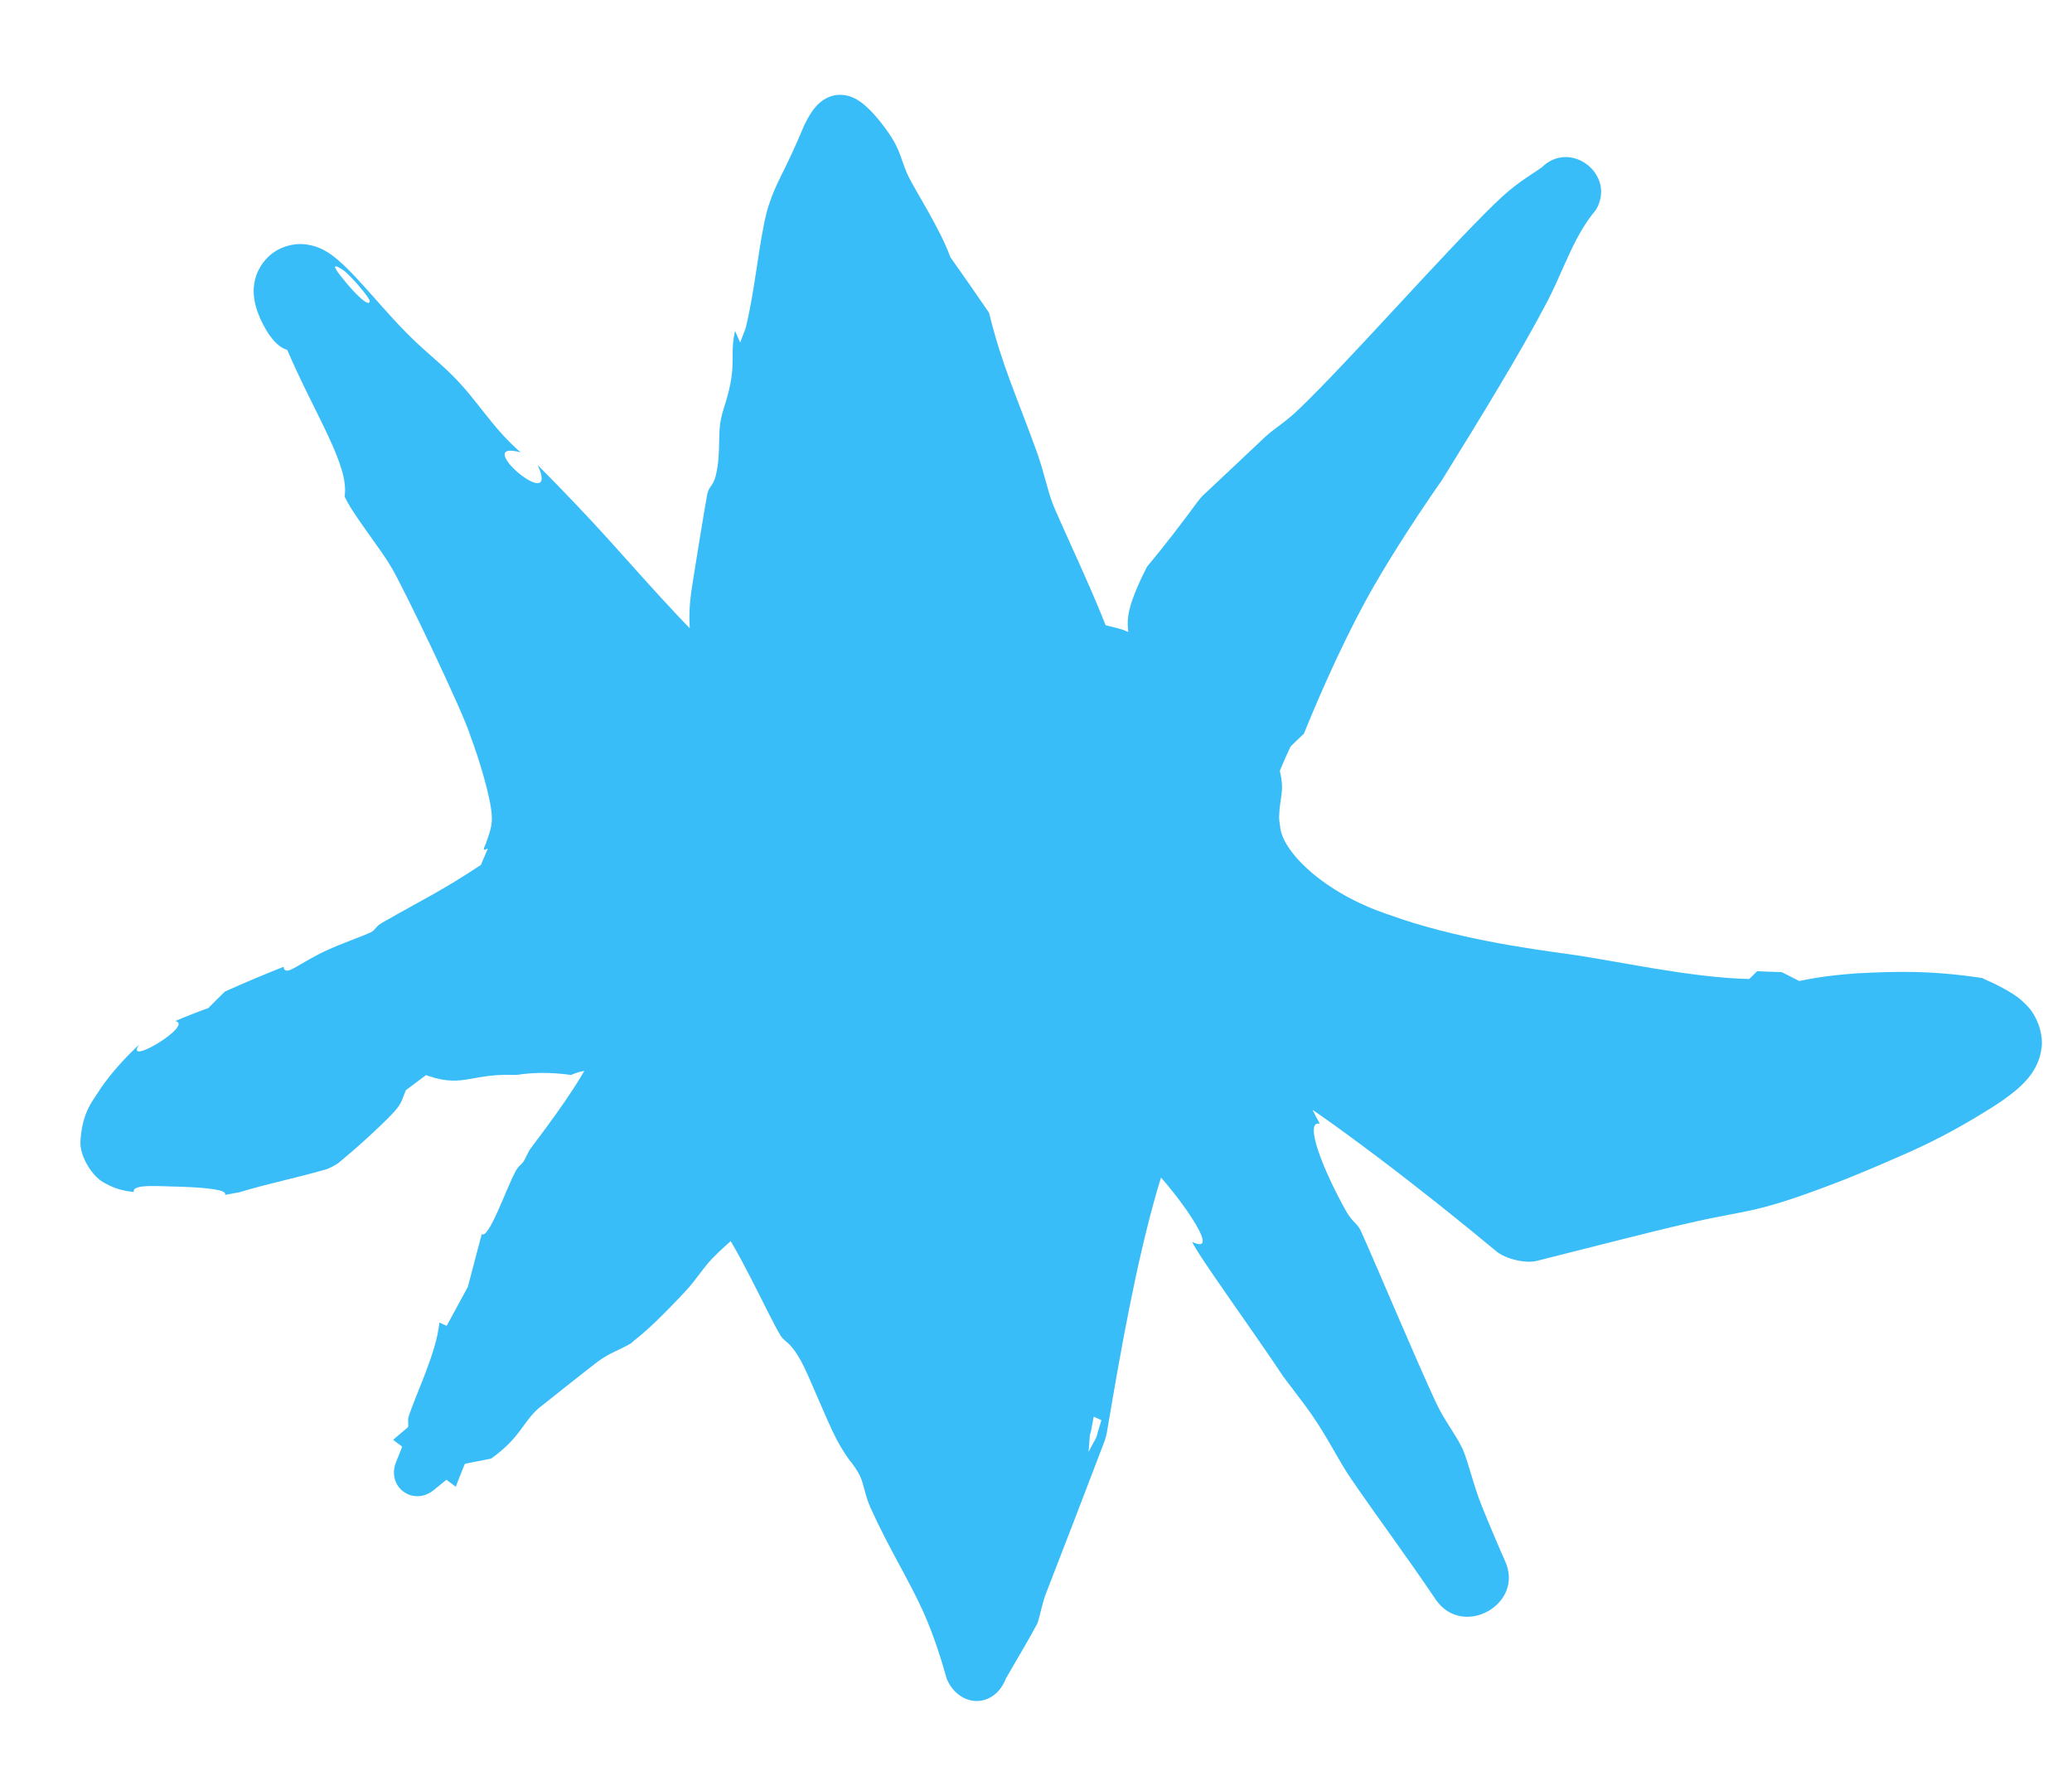
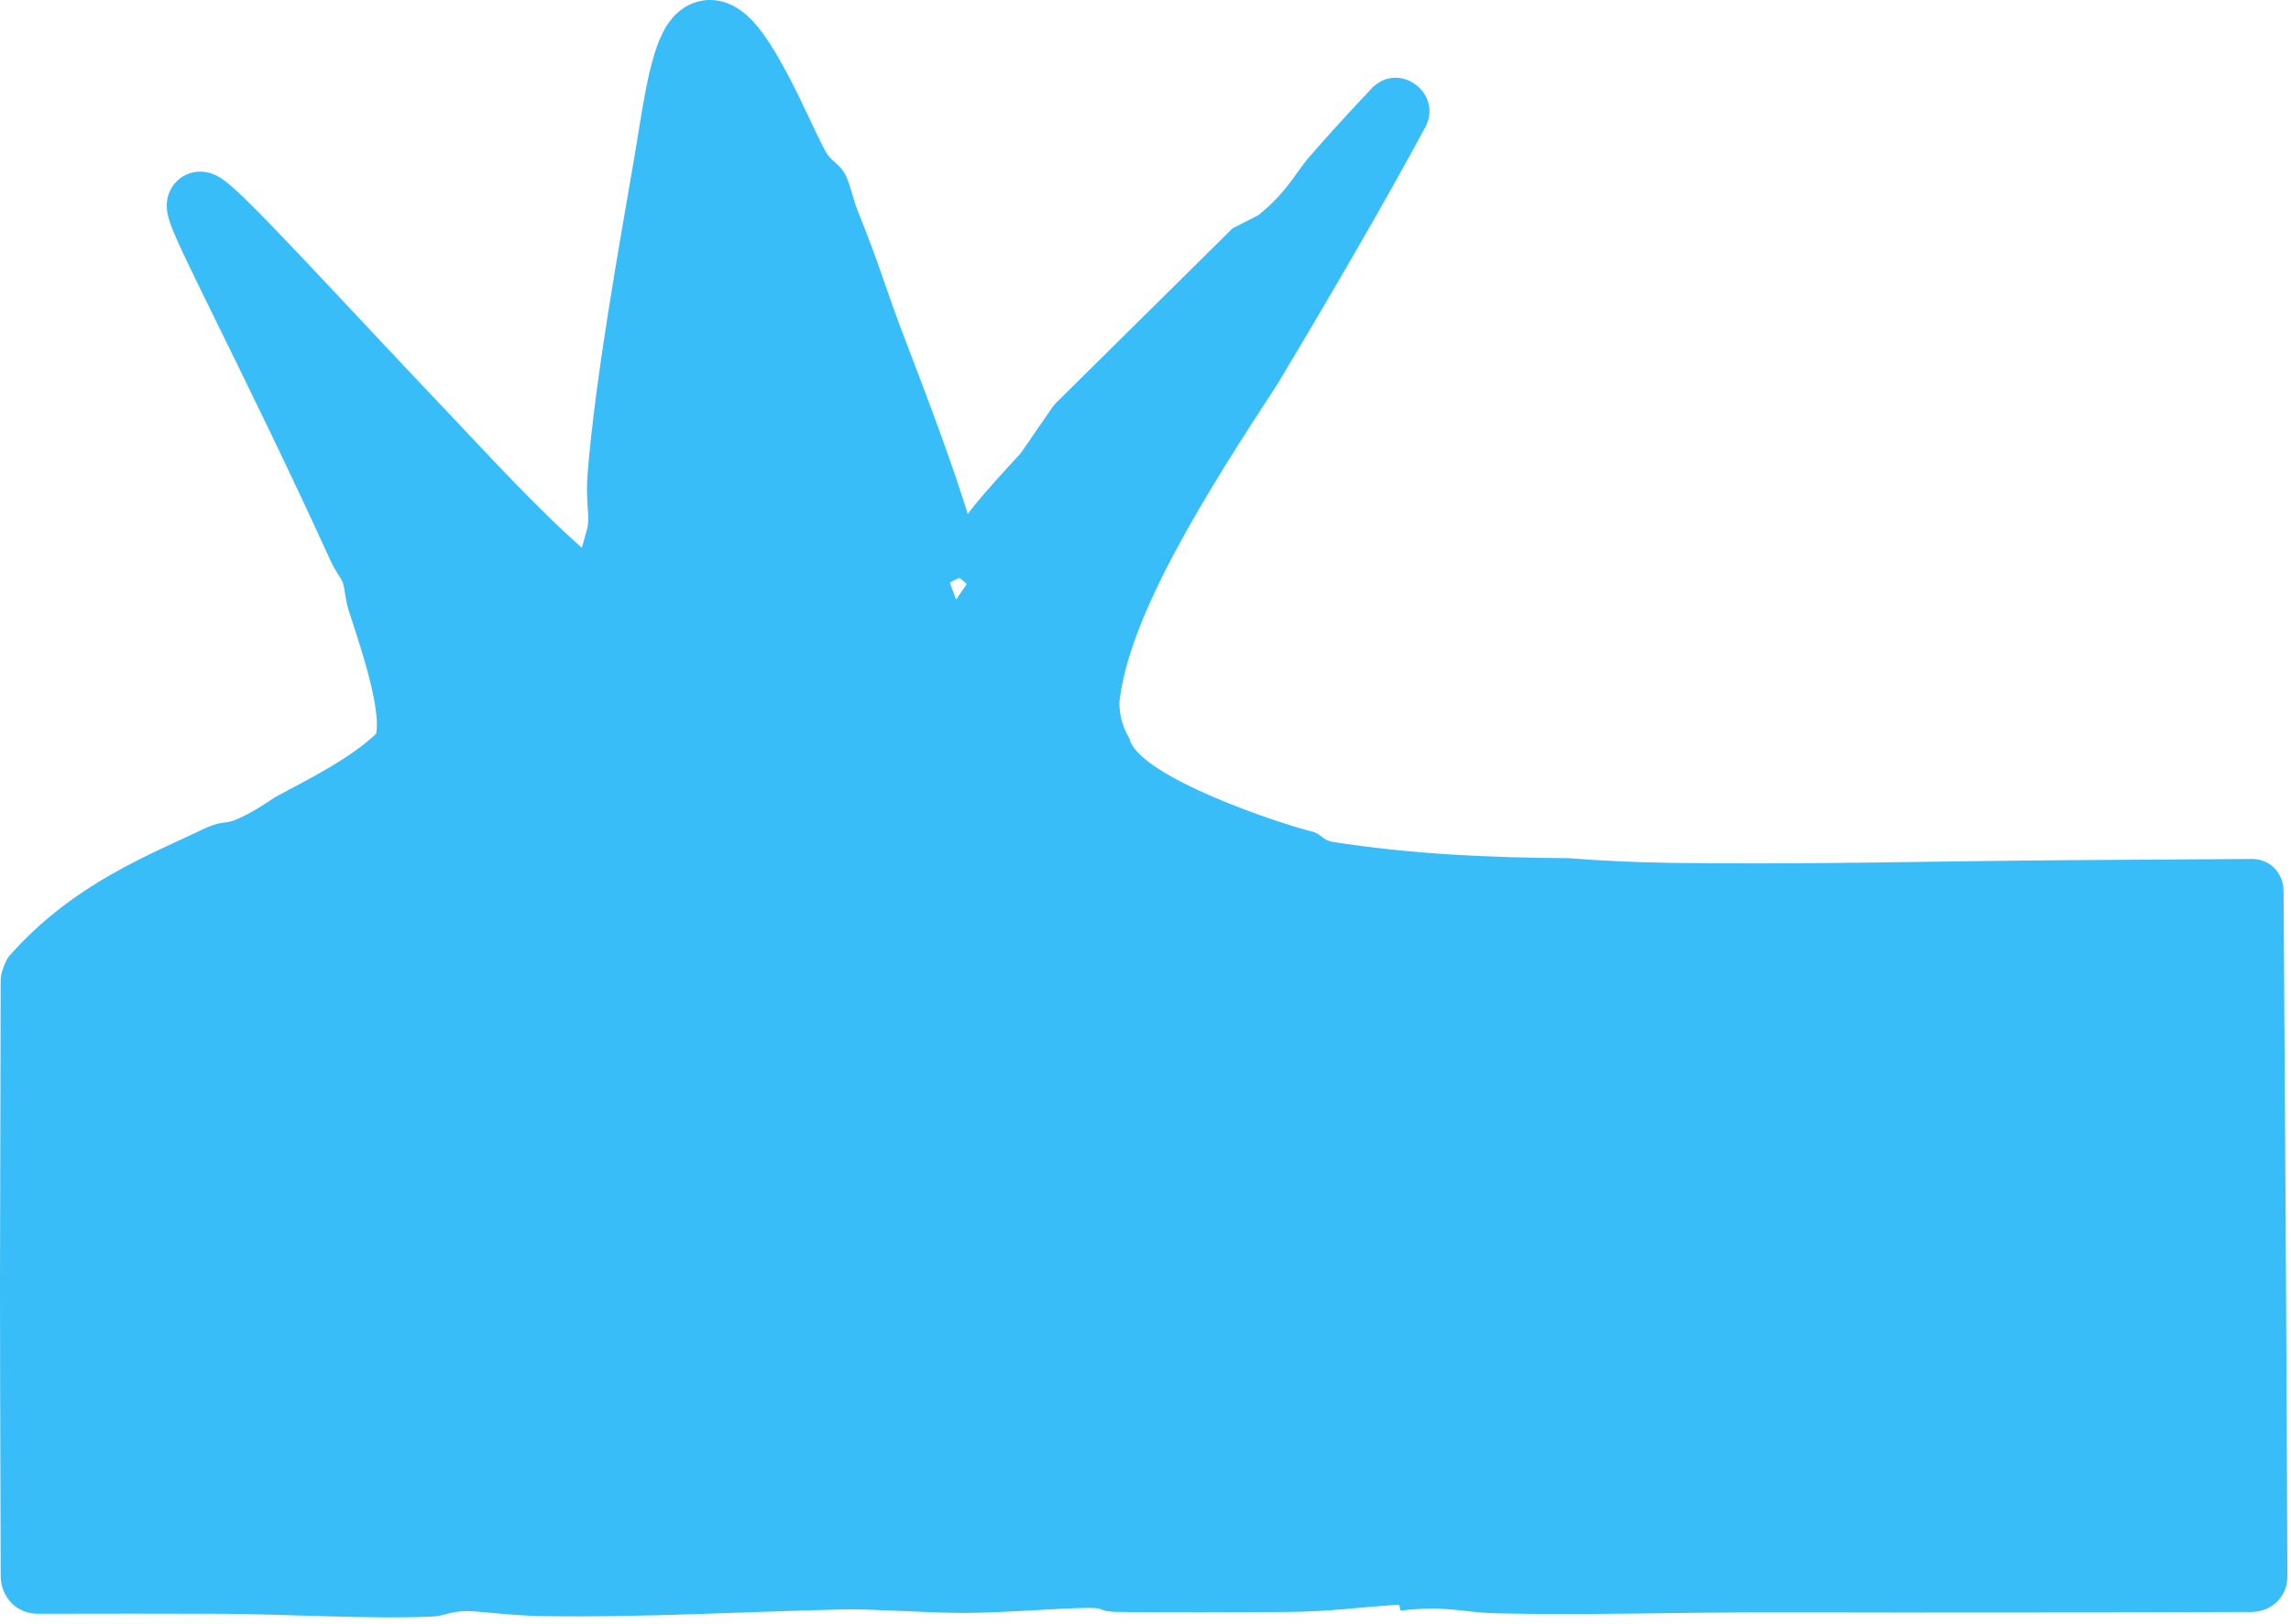
- <svg xmlns="http://www.w3.org/2000/svg" width="88" height="75" viewBox="0 0 88 75" fill="none">
-   <path d="M35.651 5.016C37.606 4.792 46.751 30.093 46.751 30.093L52.209 22.222L66.515 8.159L59.866 19.486C59.866 19.486 52.723 30.125 52.723 34.688C52.723 39.251 59.501 43.181 78.889 43.188C98.278 43.195 64.794 51.688 64.794 51.688C64.794 51.688 52.915 41.828 52.723 43.724C52.531 45.621 62.377 66.994 62.377 66.994L55.836 57.547C55.836 57.547 50.329 48.451 49.001 48.017C47.673 47.583 45.447 60.61 45.447 60.61L41.457 70.793L37.347 61.537L31.682 49.998L25.895 55.933L17.776 62.486L23.242 49.323C23.242 49.323 25.499 45.784 25.833 45.042C26.167 44.301 21.867 44.83 21.867 44.83L17.952 44.538L13.421 48.22C13.421 48.22 2.065 51.48 5.485 47.188C8.905 42.895 18.867 40.188 21.867 37.188C24.867 34.188 12.083 12.633 12.753 12.322C13.423 12.011 30.629 32.19 30.933 30.046C31.236 27.902 33.695 5.239 35.651 5.016Z" fill="#38BDF8" />
-   <path d="M37.109 12.03C37.282 12.487 37.696 13.053 37.934 13.587C38.917 15.799 39.354 16.599 40.232 18.623C41.556 21.606 44.785 30.828 45.748 30.447C45.748 30.447 45.748 30.447 45.748 30.447C45.758 30.444 45.768 30.44 45.778 30.437C45.968 30.369 45.88 29.486 46.055 29.304C46.223 29.101 47.645 28.707 47.311 27.563C46.821 25.912 45.004 22.189 44.686 21.332C44.47 20.743 44.317 19.98 44.044 19.222C43.168 16.793 42.57 15.573 42.004 13.282C41.461 12.486 40.919 11.709 40.362 10.923C39.953 9.772 38.926 8.183 38.596 7.52C38.318 6.954 38.28 6.558 37.959 5.992C37.806 5.727 37.641 5.49 37.37 5.149C37.252 5.005 37.089 4.809 36.903 4.63C36.826 4.556 36.676 4.414 36.516 4.307C36.392 4.231 36.056 3.979 35.53 4.036C35.201 4.073 34.931 4.257 34.801 4.376C34.675 4.489 34.579 4.607 34.493 4.728C34.364 4.912 34.243 5.141 34.164 5.302C33.266 7.467 32.945 7.701 32.576 8.962C32.232 10.267 32.074 12.314 31.666 13.947C31.589 14.147 31.512 14.351 31.436 14.549C31.362 14.385 31.289 14.219 31.217 14.052C31.035 14.88 31.178 15.275 31.064 16.039C30.931 16.943 30.675 17.372 30.588 17.98C30.517 18.477 30.573 19.177 30.475 19.816C30.332 20.758 30.142 20.518 30.033 21.017C29.985 21.219 29.382 24.939 29.358 25.143C29.15 26.75 29.437 26.914 29.308 28.195C29.254 28.727 29.188 29.319 29.123 29.777C29.15 29.546 29.306 29.05 29.763 28.713C30.203 28.387 30.64 28.367 30.867 28.385C31.127 28.413 31.131 28.433 31.196 28.45C31.244 28.467 31.265 28.477 31.27 28.478C31.283 28.486 31.147 28.4 31.059 28.33C30.833 28.158 30.579 27.936 30.322 27.698C29.797 27.21 29.311 26.708 28.797 26.166C27.799 25.107 26.841 24.019 25.91 22.987C24.93 21.899 23.872 20.795 22.836 19.753C23.845 21.971 19.917 18.629 22.108 19.212C20.869 18.129 20.321 17.055 19.221 15.952C18.515 15.245 17.91 14.837 16.921 13.783C16.46 13.293 15.973 12.732 15.516 12.222C15.263 11.944 15.05 11.708 14.783 11.441C14.674 11.331 14.507 11.173 14.36 11.047C14.3 10.995 14.176 10.892 14.039 10.796C13.962 10.744 13.911 10.708 13.769 10.63C13.652 10.57 13.511 10.496 13.251 10.429C13 10.374 12.551 10.274 11.918 10.552C11.261 10.847 10.93 11.479 10.849 11.817C10.754 12.178 10.772 12.386 10.781 12.547C10.796 12.711 10.814 12.793 10.834 12.886C10.871 13.051 10.926 13.212 10.947 13.268C11.002 13.418 11.076 13.587 11.13 13.695C11.234 13.903 11.367 14.135 11.472 14.27C11.707 14.595 11.942 14.786 12.198 14.861C13.398 17.653 14.848 19.786 14.635 21.084C14.934 21.788 16.201 23.351 16.619 24.096C17.056 24.788 19.731 30.359 19.993 31.303C20.348 32.235 20.843 33.873 20.885 34.63C20.918 35.029 20.795 35.376 20.689 35.678C20.605 35.972 20.402 36.195 20.719 36.044C20.644 36.219 20.548 36.447 20.424 36.738C18.779 37.829 18.021 38.172 16.255 39.179C15.931 39.358 15.952 39.5 15.755 39.595C15.352 39.789 14.614 40.028 13.877 40.366C12.665 40.923 12.107 41.528 12.042 41.066C11.213 41.395 10.382 41.74 9.551 42.118C9.315 42.348 9.08 42.581 8.849 42.817C8.381 42.986 7.915 43.167 7.444 43.37C8.269 43.524 5.232 45.354 5.909 44.369C5.329 44.916 4.768 45.52 4.277 46.225C3.945 46.771 3.499 47.192 3.418 48.453C3.364 49.125 3.962 50.031 4.46 50.256C4.96 50.538 5.336 50.587 5.68 50.632C5.609 50.269 6.739 50.395 7.715 50.407C8.71 50.446 9.688 50.527 9.551 50.753C9.754 50.719 9.956 50.682 10.156 50.644C11.386 50.272 12.528 50.048 13.85 49.669C13.974 49.632 14.281 49.474 14.381 49.392C14.783 49.058 15.2 48.702 15.635 48.301C17.157 46.896 16.962 46.963 17.237 46.307C17.627 46.015 18.017 45.723 18.407 45.431C18.481 45.405 18.551 45.379 18.619 45.353L17.882 45.584C19.614 46.287 19.907 45.588 21.812 45.657C21.845 45.659 21.942 45.657 21.975 45.653C22.528 45.567 23.299 45.523 24.256 45.659C24.456 45.565 24.708 45.494 24.974 45.46C25.105 45.443 25.245 45.437 25.343 45.442C25.388 45.441 25.432 45.458 25.378 45.421C25.352 45.398 25.27 45.355 25.193 45.185C25.116 45.009 25.161 44.814 25.197 44.753C24.633 45.997 23.391 47.639 22.493 48.843C22.476 48.869 22.434 48.95 22.422 48.978C22.374 49.073 22.326 49.166 22.28 49.257C22.16 49.495 22.055 49.455 21.887 49.769C21.479 50.536 20.765 52.631 20.46 52.421C20.264 53.168 20.067 53.914 19.87 54.66C19.57 55.212 19.27 55.764 18.97 56.315C18.867 56.269 18.764 56.222 18.661 56.175C18.533 57.486 17.639 59.255 17.35 60.191C17.293 60.377 17.42 60.476 17.228 61.05C17.135 61.327 16.987 61.695 16.826 62.087C16.391 63.145 17.54 64.008 18.427 63.287C18.892 62.909 19.404 62.5 19.769 62.169C20.132 62.098 20.495 62.026 20.858 61.955C22.086 61.084 22.209 60.4 22.873 59.818C22.993 59.714 25.268 57.919 25.396 57.829C25.974 57.417 26.22 57.396 26.805 57.053C26.831 57.031 26.907 56.964 26.93 56.939C27.364 56.609 27.992 56.046 29.116 54.841C29.565 54.359 29.84 53.885 30.251 53.455C30.742 52.942 32.011 51.837 32.898 51.18L30.165 50.731C30.32 51.239 30.408 51.629 30.363 51.741C31.243 52.74 32.627 55.883 33.163 56.747C33.325 57.007 33.556 56.972 34.012 57.793C34.382 58.459 35.084 60.294 35.536 61.146C35.777 61.6 35.98 61.889 36.15 62.115L36.128 62.068C36.288 62.298 36.417 62.466 36.515 62.672C36.702 63.063 36.726 63.488 36.966 64.027C37.719 65.709 38.619 67.137 39.214 68.466C39.65 69.439 39.954 70.401 40.217 71.333C40.776 72.569 42.238 72.554 42.721 71.295C43.187 70.479 43.659 69.71 44.067 68.941C44.198 68.525 44.264 68.092 44.43 67.667C45.238 65.59 46.077 63.405 46.918 61.194C46.941 61.133 46.993 60.951 47.003 60.887C47.594 57.382 48.242 53.702 49.139 50.578C49.228 50.282 49.334 49.923 49.455 49.582C49.518 49.407 49.588 49.236 49.637 49.133C49.662 49.078 49.69 49.042 49.642 49.085C49.615 49.104 49.57 49.156 49.409 49.233C49.286 49.302 48.899 49.387 48.598 49.272C48.316 49.142 48.503 49.204 48.569 49.272C48.66 49.343 48.774 49.448 48.883 49.557C49.103 49.777 49.334 50.038 49.541 50.285C49.965 50.794 50.339 51.301 50.612 51.723C51.158 52.571 51.303 53.068 50.631 52.749C50.9 53.347 53.096 56.358 54.443 58.38C54.454 58.397 54.486 58.448 54.498 58.464C55.046 59.184 55.487 59.767 55.682 60.047C56.41 61.088 56.834 62.019 57.401 62.841C58.67 64.685 59.723 66.081 60.983 67.95C62.136 69.613 64.766 68.132 63.918 66.296C63.603 65.587 63.282 64.831 62.927 63.953C62.576 63.081 62.346 62.047 62.122 61.555C61.837 60.932 61.355 60.366 60.985 59.571C60.109 57.687 58.611 54.106 57.802 52.293C57.653 51.961 57.433 51.911 57.179 51.458C56.179 49.677 55.361 47.569 56.055 47.731C55.638 46.977 55.308 46.236 55.033 45.48C54.899 45.111 54.781 44.745 54.684 44.388C54.644 44.237 54.593 44.029 54.573 43.91C54.559 43.837 54.55 43.768 54.55 43.741C54.546 43.714 54.569 43.697 54.557 43.924C54.541 44.116 54.465 44.424 54.249 44.708C54.023 45.02 53.642 45.224 53.426 45.28C53.008 45.387 52.905 45.327 52.864 45.334C52.795 45.325 52.923 45.369 53.032 45.428C53.272 45.55 53.591 45.737 53.898 45.924C56.417 47.465 60.34 50.48 63.569 53.163C63.956 53.477 64.804 53.68 65.283 53.553C67.718 52.942 70.019 52.341 71.623 51.975C74.376 51.328 74.394 51.634 78.316 50.112C79.182 49.767 80.051 49.394 81.097 48.933C82.331 48.381 83.461 47.76 84.631 47.02C84.955 46.81 85.199 46.649 85.564 46.355C85.73 46.215 85.882 46.09 86.108 45.829C86.212 45.706 86.314 45.569 86.408 45.405C86.509 45.234 86.644 44.93 86.692 44.605C86.825 43.932 86.488 43.101 86.08 42.708C85.795 42.404 85.521 42.226 85.253 42.074C85.034 41.948 84.882 41.869 84.694 41.779C84.52 41.693 84.3 41.605 84.188 41.542C81.969 41.206 80.47 41.262 78.875 41.342C78 41.403 77.227 41.498 76.416 41.668C76.167 41.544 75.921 41.418 75.677 41.293C75.341 41.281 74.972 41.267 74.627 41.253C74.515 41.363 74.404 41.473 74.292 41.583C71.796 41.53 68.661 40.811 66.611 40.525C64.887 40.29 61.769 39.856 59.019 38.864C56.162 37.921 54.411 36.11 54.365 35.072C54.338 34.937 54.327 34.814 54.324 34.7C54.352 33.822 54.57 33.644 54.355 32.744C54.495 32.396 54.649 32.051 54.812 31.709C55 31.52 55.186 31.345 55.378 31.164C56.194 29.143 57.314 26.678 58.403 24.803C59.165 23.489 60.175 21.919 61.232 20.405C61.242 20.389 61.274 20.34 61.284 20.323C62.891 17.724 64.584 14.973 65.732 12.774C66.202 11.876 66.646 10.668 67.15 9.814C67.377 9.429 67.583 9.153 67.785 8.908C68.655 7.423 66.705 5.902 65.48 7.109C64.901 7.519 64.375 7.781 63.47 8.664C61.211 10.868 57.328 15.302 55.177 17.369C54.538 17.983 54.144 18.173 53.697 18.591C52.759 19.469 51.915 20.279 51.068 21.066C51.025 21.11 50.909 21.245 50.875 21.295C50.191 22.224 49.499 23.132 48.71 24.079C47.503 26.457 48.018 26.536 47.939 27.478C47.878 28.192 47.473 30.226 47.575 30.626C47.647 30.907 48.282 30.486 48.329 30.842C50.291 28.352 50.874 27.138 52.059 24.833C52.484 24.223 52.909 23.614 53.334 23.004L53.172 23.198C56.034 20.4 58.896 17.602 61.759 14.805C61.974 14.408 62.189 14.012 62.405 13.615C62.405 13.615 62.404 13.615 62.404 13.615C63.597 12.229 64.386 11.929 65.141 11.295C65.886 10.669 66.691 9.966 67.542 9.199L65.257 7.416C63.211 10.576 60.851 14.527 58.456 18.655L58.508 18.572C55.412 23.653 51.987 28.565 51.314 34.676C51.317 37.171 53.005 39.012 54.385 39.982C56.418 41.877 63.859 43.738 65.446 43.635C65.853 43.639 65.991 43.455 66.428 43.504C70.237 44.124 74.068 44.416 77.889 44.568C78.222 44.557 78.559 44.546 78.9 44.535C80.695 44.481 82.839 44.48 83.951 44.884C83.99 44.902 83.978 44.904 83.923 44.851C83.852 44.796 83.687 44.535 83.694 44.283C83.695 44.032 83.787 43.916 83.789 43.911C83.805 43.89 83.774 43.931 83.736 43.965C83.562 44.13 83.168 44.375 82.815 44.56C82.05 44.964 81.201 45.315 80.343 45.644C76.869 46.95 73.213 47.957 69.621 48.955C67.914 49.424 66.134 49.896 64.436 50.319L65.694 50.605C63.765 48.997 61.826 47.439 59.824 45.922C58.821 45.164 57.81 44.421 56.737 43.703C56.202 43.348 55.656 42.997 55.044 42.661C54.728 42.491 54.414 42.328 53.992 42.173C53.877 42.132 53.769 42.097 53.635 42.063C53.476 42.024 53.32 41.993 53.103 41.982C52.82 41.988 52.562 41.946 52.012 42.261C51.485 42.589 51.253 43.172 51.224 43.561C53.773 53.132 57.51 59.763 60.906 67.659L63.707 66.082C61.531 62.923 59.354 59.772 57.175 56.629L57.23 56.713C56.124 54.903 54.993 53.123 53.799 51.358C53.314 50.643 52.795 49.883 52.227 49.105C51.939 48.712 51.642 48.317 51.302 47.908C51.131 47.704 50.958 47.502 50.73 47.272C50.627 47.167 50.489 47.036 50.343 46.916C50.159 46.778 50.005 46.619 49.508 46.438C49.163 46.32 48.756 46.318 48.441 46.405C48.165 46.478 47.963 46.59 47.8 46.703C47.506 46.916 47.386 47.072 47.265 47.221C47.062 47.487 46.947 47.7 46.839 47.909C46.643 48.295 46.499 48.662 46.375 48.997C46.124 49.685 45.93 50.34 45.751 50.986C45.398 52.278 45.125 53.506 44.906 54.649C44.598 56.291 44.778 57.031 44.142 59.126C44.224 59.166 44.306 59.206 44.388 59.246C44.293 59.638 44.195 60.028 44.107 60.372L44.18 60.107C43.608 61.28 43.091 62.255 42.473 63.788C41.932 65.129 40.688 68.274 39.95 70.194L42.934 70.149C42.739 69.717 42.571 69.35 42.445 69.083C42.097 68.341 42.072 68.685 41.763 67.987C41.234 66.79 40.307 64.146 39.575 62.497C39.368 62.032 39.102 61.477 38.817 60.896C38.812 60.884 38.796 60.851 38.791 60.839C38.111 59.576 37.34 58.195 36.975 57.409C35.764 54.804 34.547 52.021 33.26 49.236C32.678 48.019 31.362 47.82 30.416 48.769C29.161 49.997 27.914 51.248 26.711 52.521C25.996 53.278 25.203 54.285 24.753 54.824L24.891 54.699C24.752 54.829 24.643 54.929 24.573 54.983C23.935 55.483 23.617 55.474 23.176 55.795C21.289 57.173 18.716 59.452 16.696 61.157L19.355 63.15C19.533 62.695 19.703 62.266 19.864 61.875C21.466 57.977 23.139 53.981 24.813 49.983L24.678 50.242C25.601 48.772 26.433 47.566 27.397 45.754C27.47 45.592 27.534 45.392 27.557 45.157C27.584 44.899 27.547 44.579 27.442 44.314C27.218 43.761 26.889 43.527 26.678 43.384C26.273 43.137 26.072 43.111 25.891 43.061C25.54 42.981 25.311 42.967 25.081 42.951C24.629 42.925 24.246 42.933 23.861 42.947C23.096 42.978 22.392 43.04 21.644 43.127L21.982 43.119C20.668 43.021 19.361 42.925 18.066 42.833C17.745 42.805 17.114 43.01 16.863 43.208C16.599 43.425 16.334 43.642 16.071 43.857C14.981 44.751 13.704 45.792 12.342 46.902L12.94 46.59C11.395 47.019 9.617 47.435 7.984 47.638C7.201 47.743 6.261 47.752 6.021 47.666C5.98 47.664 6.086 47.645 6.31 47.927C6.542 48.224 6.515 48.636 6.493 48.667C6.448 48.765 6.582 48.459 6.781 48.22C7.596 47.175 8.79 46.31 9.787 45.637C10.66 45.063 10.308 45.013 11.089 44.572C11.964 44.09 12.527 43.981 12.952 43.779C15.191 42.59 19.705 41.251 23.019 38.335C23.972 37.266 23.887 36.402 23.924 35.765C23.918 35.113 23.831 34.621 23.742 34.194C23.596 33.524 23.308 33.12 23.209 32.736C23.157 32.543 23.162 32.102 22.988 31.515C21.401 26.49 19.627 23.213 17.392 18.752C16.82 17.628 16.226 16.467 15.643 15.306C15.341 14.704 15.059 14.138 14.773 13.541C14.641 13.265 14.495 12.953 14.375 12.68C14.308 12.525 14.265 12.424 14.213 12.285C14.191 12.226 14.179 12.189 14.173 12.167C14.172 12.163 14.178 12.177 14.187 12.237C14.189 12.252 14.191 12.27 14.193 12.292C14.197 12.339 14.203 12.413 14.192 12.526C14.179 12.639 14.155 12.802 14.043 13.022C13.937 13.238 13.695 13.514 13.382 13.654C13.016 13.819 12.726 13.793 12.56 13.769C12.388 13.739 12.299 13.7 12.238 13.674C12.109 13.612 12.139 13.622 12.118 13.611C12.098 13.598 12.114 13.608 12.144 13.633C12.189 13.669 12.253 13.724 12.336 13.799C12.468 13.918 12.655 14.099 12.794 14.236C13.113 14.553 13.434 14.884 13.75 15.215C14.397 15.893 15.03 16.576 15.674 17.274C16.96 18.668 18.25 20.085 19.545 21.492C22.151 24.308 24.715 27.112 27.51 29.678C28.019 30.136 28.499 30.511 29.009 30.84C29.25 30.992 29.535 31.163 29.839 31.289C29.942 31.335 30.049 31.376 30.167 31.411C30.3 31.445 30.361 31.475 30.673 31.497C30.943 31.508 31.337 31.454 31.687 31.16C32.039 30.862 32.152 30.474 32.178 30.231C32.176 29.729 32.155 29.413 32.172 29.29C32.26 28.628 32.546 28.221 32.767 26.893C33.5 22.457 34.047 16.432 34.928 12.293C35.143 11.274 35.465 10.081 35.831 8.931C36.014 8.36 36.204 7.811 36.404 7.311C36.5 7.072 36.598 6.846 36.692 6.662C36.771 6.496 36.901 6.327 36.82 6.453C36.793 6.486 36.757 6.533 36.651 6.618C36.522 6.717 36.274 6.876 35.885 6.923C35.498 6.968 35.188 6.87 35.02 6.792C34.845 6.708 34.828 6.684 34.782 6.652C34.713 6.596 34.747 6.621 34.779 6.662C34.869 6.768 34.988 6.934 35.123 7.143C35.389 7.555 35.683 8.081 35.934 8.56C36.451 9.549 36.877 10.496 36.959 10.816C37.067 11.241 36.929 11.549 37.109 12.03ZM15.706 12.799C15.665 13.048 15.152 12.541 14.749 12.065C14.343 11.581 13.917 11.044 14.56 11.463C14.834 11.634 15.725 12.664 15.706 12.799ZM46.45 60.175C46.56 60.221 46.669 60.269 46.778 60.322C46.726 60.494 46.675 60.663 46.627 60.82C46.619 60.869 46.58 61.007 46.562 61.053C46.452 61.258 46.342 61.464 46.232 61.669C46.251 61.429 46.269 61.19 46.288 60.951C46.288 60.949 46.289 60.947 46.29 60.945C46.303 60.91 46.333 60.806 46.339 60.769C46.375 60.57 46.41 60.385 46.45 60.175Z" fill="#38BDF8" />
-   <path d="M47.485 26.688C49.985 27.357 49.485 30.687 49.485 30.687L50.485 32.687H44.985L43.985 29.687L44.985 26.687C44.985 26.687 44.985 26.018 47.485 26.688Z" fill="#38BDF8" />
+ <svg xmlns="http://www.w3.org/2000/svg" width="103" height="73" viewBox="0 0 103 73" fill="none">
+   <path d="M31.883 1.875C33.838 1.651 42.983 26.953 42.983 26.953L48.441 19.081L62.747 5.018L56.098 16.346C56.098 16.346 48.955 26.984 48.955 31.547C48.955 36.11 55.733 40.04 75.121 40.047L101.232 40.047L101.232 70.859L1.717 70.859L1.717 44.047C5.137 39.754 15.099 37.047 18.099 34.047C21.099 31.047 8.315 9.492 8.985 9.181C9.655 8.87 26.861 29.049 27.165 26.905C27.468 24.761 29.927 2.099 31.883 1.875Z" fill="#38BDF8" />
+   <path d="M38.008 7.859C38.225 8.283 38.357 8.977 38.569 9.497C39.459 11.699 39.686 12.549 40.423 14.553C41.536 17.514 45.008 26.248 43.985 26.59C43.985 26.59 43.985 26.59 43.985 26.59C43.975 26.594 43.966 26.598 43.956 26.601C43.766 26.667 43.273 25.959 43.025 25.945C42.768 25.907 41.419 26.505 40.952 25.476C40.289 23.985 39.25 20.182 38.92 19.382C38.699 18.841 38.306 18.198 38.008 17.503C37.04 15.249 36.655 14.026 35.476 12.133C35.317 11.252 35.152 10.371 34.974 9.482C34.439 8.464 33.948 6.783 33.634 6.175C33.369 5.654 33.1 5.45 32.817 4.923C32.67 4.652 32.499 4.252 32.297 3.841C32.117 3.457 31.758 2.871 31.595 2.767C31.58 2.748 31.655 2.87 31.994 2.853C32.28 2.813 32.342 2.707 32.349 2.719C32.363 2.713 32.338 2.756 32.325 2.793C32.291 2.878 32.248 3.009 32.225 3.117C32.162 3.37 32.148 3.567 32.126 3.793C32.099 4.205 32.096 4.571 31.98 5.11C31.731 6.26 31.141 8.102 31.006 9.677C31.015 9.877 31.024 10.078 31.033 10.281C31.154 10.158 31.276 10.036 31.397 9.915C31.306 10.702 31.052 11.001 30.93 11.726C30.789 12.569 30.91 13.037 30.822 13.608C30.75 14.078 30.504 14.69 30.425 15.302C30.31 16.194 30.558 16.028 30.531 16.515C30.516 16.702 30.161 20.268 30.142 20.458C29.956 21.979 29.638 22.083 29.462 23.287C29.274 24.572 29.149 25.834 29.013 27.167C28.976 27.429 28.883 27.779 28.622 28.129C28.367 28.484 27.934 28.755 27.594 28.85C26.874 29.05 26.441 28.864 26.3 28.834C26.099 28.773 25.945 28.704 25.802 28.633C25.693 28.579 25.608 28.532 25.517 28.479C25.428 28.427 25.341 28.373 25.255 28.316C25.183 28.27 25.119 28.227 25.052 28.181C24.922 28.092 24.769 27.98 24.658 27.897C24.185 27.542 23.742 27.172 23.337 26.827C22.511 26.119 21.742 25.414 21.026 24.73C19.991 23.738 18.981 22.654 18.047 21.592C20.13 22.672 17.209 18.689 17.579 20.854C16.633 19.593 15.639 19.002 14.672 17.877C14.051 17.154 13.717 16.545 12.791 15.553C11.134 13.774 8.994 12.215 9.129 11.15C8.958 11 8.746 10.811 8.602 10.69C8.509 10.61 8.427 10.544 8.379 10.508C8.346 10.483 8.321 10.468 8.337 10.48C8.358 10.492 8.321 10.477 8.439 10.537C8.497 10.563 8.581 10.603 8.753 10.636C8.918 10.664 9.216 10.701 9.609 10.525C10.156 10.278 10.374 9.748 10.412 9.525C10.462 9.284 10.437 9.148 10.436 9.122C10.429 9.056 10.422 9.028 10.42 9.016C10.415 8.995 10.428 9.039 10.439 9.067C10.463 9.134 10.514 9.261 10.552 9.348C10.645 9.563 10.739 9.767 10.845 9.988C11.045 10.405 11.254 10.808 11.461 11.163C11.874 11.868 12.286 12.392 12.758 12.637C13.124 13.26 13.569 15.153 13.883 15.924C14.194 16.635 16.616 22.16 16.97 23.09C17.363 24.003 18.013 25.612 18.37 26.383C18.81 27.349 19.861 27.806 19.473 29.975C19.724 30.876 19.856 31.593 19.88 32.322C19.853 33.017 19.981 33.869 19.002 34.95C18.737 35.195 18.432 35.433 18.094 35.664C17.757 35.891 17.642 35.799 17.455 35.927C17.068 36.191 16.452 36.686 15.752 37.079C14.604 37.721 13.811 37.772 14.138 38.107C13.405 38.552 12.673 38.982 11.947 39.41C11.647 39.459 11.343 39.51 11.043 39.559C10.681 39.836 10.322 40.112 9.966 40.39C10.142 39.581 7.546 41.321 8.611 41.19C7.151 41.8 5.728 42.453 4.453 43.251C4.265 42.734 2.942 43.989 2.696 44.827L2.969 44.047C3.086 44.452 3.222 44.708 3.337 44.615C3.336 44.801 3.336 44.987 3.335 45.173C3.142 46.803 3.3 48.299 3.17 50.285C3.041 52.271 2.97 52.084 2.637 52.688C2.656 53.155 2.675 53.623 2.694 54.09C3.609 56.542 2.025 56.109 2.727 60.308C2.151 61.649 2.454 64.956 2.628 67.149C2.648 67.404 2.76 67.408 2.794 67.748C2.877 68.579 2.734 70.699 3.094 70.626C3.083 70.704 3.072 70.782 3.061 70.859L1.717 69.516C2.373 69.609 3.029 69.703 3.686 69.796C4.285 69.73 4.885 69.665 5.485 69.599C5.482 69.487 5.479 69.374 5.476 69.262C6.684 69.645 8.582 69.498 9.518 69.59C9.704 69.608 9.744 69.763 10.323 69.805C11 69.856 12.261 69.81 13.068 69.858C13.382 69.686 13.695 69.515 14.009 69.343C15.451 69.25 15.958 69.703 16.805 69.738C16.957 69.744 19.74 69.712 19.89 69.702C21.117 69.626 20.769 69.239 24.318 69.322C24.95 69.337 25.462 69.471 26.033 69.476C27.042 69.486 30.083 69.183 30.322 68.903C31.546 69.253 34.821 69.11 35.785 69.211C36.077 69.242 36.142 69.465 37.037 69.513C37.763 69.552 39.631 69.373 40.551 69.403C41.528 69.435 41.877 69.623 42.314 69.636C42.728 69.649 43.109 69.497 43.672 69.498C45.431 69.503 47.023 69.747 48.413 69.751C50.424 69.759 52.2 69.31 53.882 69.111C54.299 69.14 54.709 69.237 55.147 69.237C60.562 69.251 66.67 69.334 72.1 69.43C74.622 69.474 80.891 70.083 79.218 69.067C80.094 68.889 86.465 69.299 87.676 69.305C88.888 69.311 89.848 69.129 90.8 69.126C93.674 69.118 95.697 69.25 99.195 69.091C99.918 69.058 100.682 68.913 101.232 68.858L99.231 70.859C99.217 70.722 99.209 70.597 99.209 70.49C99.213 69.846 99.421 69.152 99.435 68.318C99.465 66.328 99.396 62.619 99.432 60.71C99.439 60.362 99.622 60.239 99.679 59.741C99.903 57.799 99.884 55.623 99.299 56.008C99.631 53.52 99.328 51.218 99.309 48.912C99.291 46.564 99.314 43.288 99.314 40.047L101.232 41.965C97.743 41.965 94.295 41.989 92.092 42.117C89.414 42.272 89.483 42.534 85.54 42.308C84.664 42.257 83.793 42.19 82.731 42.13C80.243 41.989 77.96 41.504 76.063 42.088C75.742 42.071 75.428 42.057 75.121 42.045C72.756 41.952 70.782 41.93 68.965 41.396C68.713 41.503 68.472 41.61 68.215 41.715C67.863 41.697 67.516 41.678 67.175 41.657C67.076 41.536 66.979 41.414 66.882 41.293C64.417 41.092 61.222 41.169 59.112 40.731C57.621 40.42 55.082 39.853 52.505 38.575C49.983 37.451 47.017 34.548 47.268 31.547C47.301 30.587 47.495 29.899 47.647 29.371C48.245 27.537 48.106 27.399 48.952 26.611C49.075 26.224 49.204 25.842 49.339 25.459C49.343 25.186 49.349 24.912 49.359 24.635C50.347 22.544 51.822 20.285 52.94 18.444C53.483 17.548 54.089 16.534 54.771 15.454L54.719 15.536C56.367 12.575 58.221 9.172 59.786 6.794C60.301 6.012 61.072 5.118 61.557 4.319L63.715 6.003C63.689 6.029 63.662 6.054 63.636 6.08C62.65 7.054 62.674 7.559 61.425 8.797C59.271 10.93 54.938 14.576 52.917 16.608C52.317 17.212 52.132 17.59 51.724 18.013C50.963 18.8 50.255 19.516 49.567 20.227L49.761 19.997C49.082 21.032 48.434 22.054 47.785 23.202C46.043 25.081 45.785 24.636 44.95 25.014C44.319 25.301 42.602 26.334 42.198 26.37C41.915 26.395 42.072 25.676 41.729 25.749C43.303 23.142 44.204 22.213 45.889 20.377C46.365 19.686 46.841 18.994 47.318 18.303C47.347 18.26 47.446 18.144 47.483 18.107C50.127 15.492 52.771 12.878 55.416 10.263C55.803 10.066 56.191 9.869 56.579 9.672C56.579 9.672 56.579 9.672 56.579 9.672C57.934 8.553 58.226 7.792 58.846 7.075C59.669 6.123 60.63 5.071 61.694 3.946C62.953 2.706 64.937 4.254 64.044 5.779C62.221 9.161 59.902 13.139 57.495 17.165C57.485 17.182 57.453 17.232 57.443 17.248C54.32 22.021 50.762 27.618 50.328 31.547C50.316 32.157 50.481 32.703 50.775 33.196C51.181 34.935 57.7 37.084 59.072 37.403C59.418 37.534 59.492 37.756 59.868 37.839C63.363 38.392 66.939 38.56 70.516 38.578C72.056 38.701 73.553 38.766 75.122 38.79C81.093 38.877 87.166 38.706 93.115 38.668C95.824 38.65 98.53 38.632 101.232 38.614C102.043 38.605 102.655 39.237 102.665 40.047C102.733 50.365 102.801 60.632 102.837 70.859C102.847 71.767 102.14 72.453 101.232 72.464C94.071 72.489 86.93 72.498 79.805 72.481C75.946 72.471 71.05 72.623 67.273 72.525C65.696 72.485 65.039 72.16 62.968 72.402C62.947 72.314 62.925 72.227 62.903 72.139C61.096 72.245 59.941 72.444 57.914 72.464C56.208 72.481 51.693 72.494 50.186 72.461C49.403 72.444 49.695 72.28 48.966 72.281C47.717 72.284 45.05 72.51 43.328 72.51C41.767 72.51 39.137 72.321 37.937 72.349C33.617 72.446 28.91 72.725 24.306 72.65C23.034 72.629 21.398 72.417 21 72.423C20.222 72.435 19.99 72.641 19.468 72.668C16.813 72.802 12.675 72.557 10.073 72.547C7.329 72.537 4.532 72.539 1.717 72.546C0.763 72.557 0.042 71.813 0.031 70.859C0.017 64.978 -0.016 59.022 0.009 53.312C0.021 50.759 0.018 47.398 0.03 44.047C0.027 43.776 0.231 43.21 0.398 42.995C3.33 39.663 6.863 38.383 9.198 37.243C10.178 36.808 10.019 37.136 10.824 36.751C11.716 36.326 12.129 35.958 12.53 35.748C13.711 35.109 15.78 34.099 16.974 32.921C16.857 33.044 16.914 33.024 16.93 32.856C16.951 32.684 16.95 32.44 16.924 32.166C16.871 31.617 16.74 31.013 16.591 30.436C16.287 29.27 15.923 28.216 15.674 27.428C15.508 26.904 15.515 26.447 15.391 26.141C15.329 25.987 15.067 25.663 14.85 25.181C12.875 20.859 11.321 17.709 9.237 13.462C8.94 12.857 8.66 12.286 8.362 11.66C8.224 11.368 8.068 11.037 7.926 10.712C7.843 10.522 7.793 10.406 7.702 10.168C7.659 10.05 7.641 10.009 7.584 9.815C7.559 9.727 7.535 9.634 7.516 9.509C7.512 9.477 7.508 9.443 7.504 9.406C7.498 9.336 7.491 9.227 7.504 9.09C7.519 8.953 7.547 8.769 7.667 8.53C7.782 8.295 8.039 8.002 8.369 7.854C8.788 7.667 9.109 7.71 9.299 7.744C9.496 7.784 9.61 7.836 9.704 7.879C9.808 7.931 9.832 7.947 9.864 7.966C9.895 7.984 9.924 8.002 9.951 8.02C10.056 8.089 10.157 8.168 10.227 8.224C10.342 8.317 10.467 8.426 10.582 8.531C10.77 8.701 10.996 8.919 11.17 9.091C11.565 9.48 11.922 9.846 12.281 10.218C13.007 10.969 13.732 11.737 14.453 12.502C15.89 14.028 17.346 15.587 18.799 17.129C21.653 20.105 24.801 23.656 27.361 25.623C27.367 25.637 27.404 25.615 27.123 25.574C26.957 25.557 26.604 25.556 26.233 25.818C25.841 26.094 25.709 26.517 25.692 26.697C25.98 25.04 26.401 23.866 26.432 23.602C26.501 22.977 26.319 22.522 26.423 21.232C26.776 16.909 27.817 11.168 28.521 7.058C28.674 6.173 28.818 5.155 29.025 4.083C29.127 3.557 29.242 3.011 29.424 2.421C29.463 2.292 29.521 2.121 29.579 1.967C29.64 1.81 29.695 1.671 29.796 1.471C29.897 1.28 29.971 1.126 30.201 0.843C30.319 0.707 30.405 0.604 30.641 0.426C30.884 0.248 31.234 0.068 31.67 0.015C32.321 -0.063 32.823 0.178 33.059 0.313C33.27 0.433 33.425 0.555 33.56 0.674C33.815 0.904 33.925 1.033 34.078 1.216C35.421 2.873 36.761 6.316 37.202 6.942C37.45 7.302 37.77 7.394 38.008 7.859ZM11.944 14.354C12.438 14.282 10.153 12.347 10.765 13.316C10.89 13.519 11.819 14.374 11.944 14.354ZM62.393 69.95C62.366 69.834 62.339 69.718 62.311 69.601C61.92 69.65 61.528 69.698 61.137 69.746C61.357 69.816 61.577 69.886 61.797 69.956C61.996 69.954 62.194 69.952 62.393 69.95Z" fill="#38BDF8" />
</svg>
